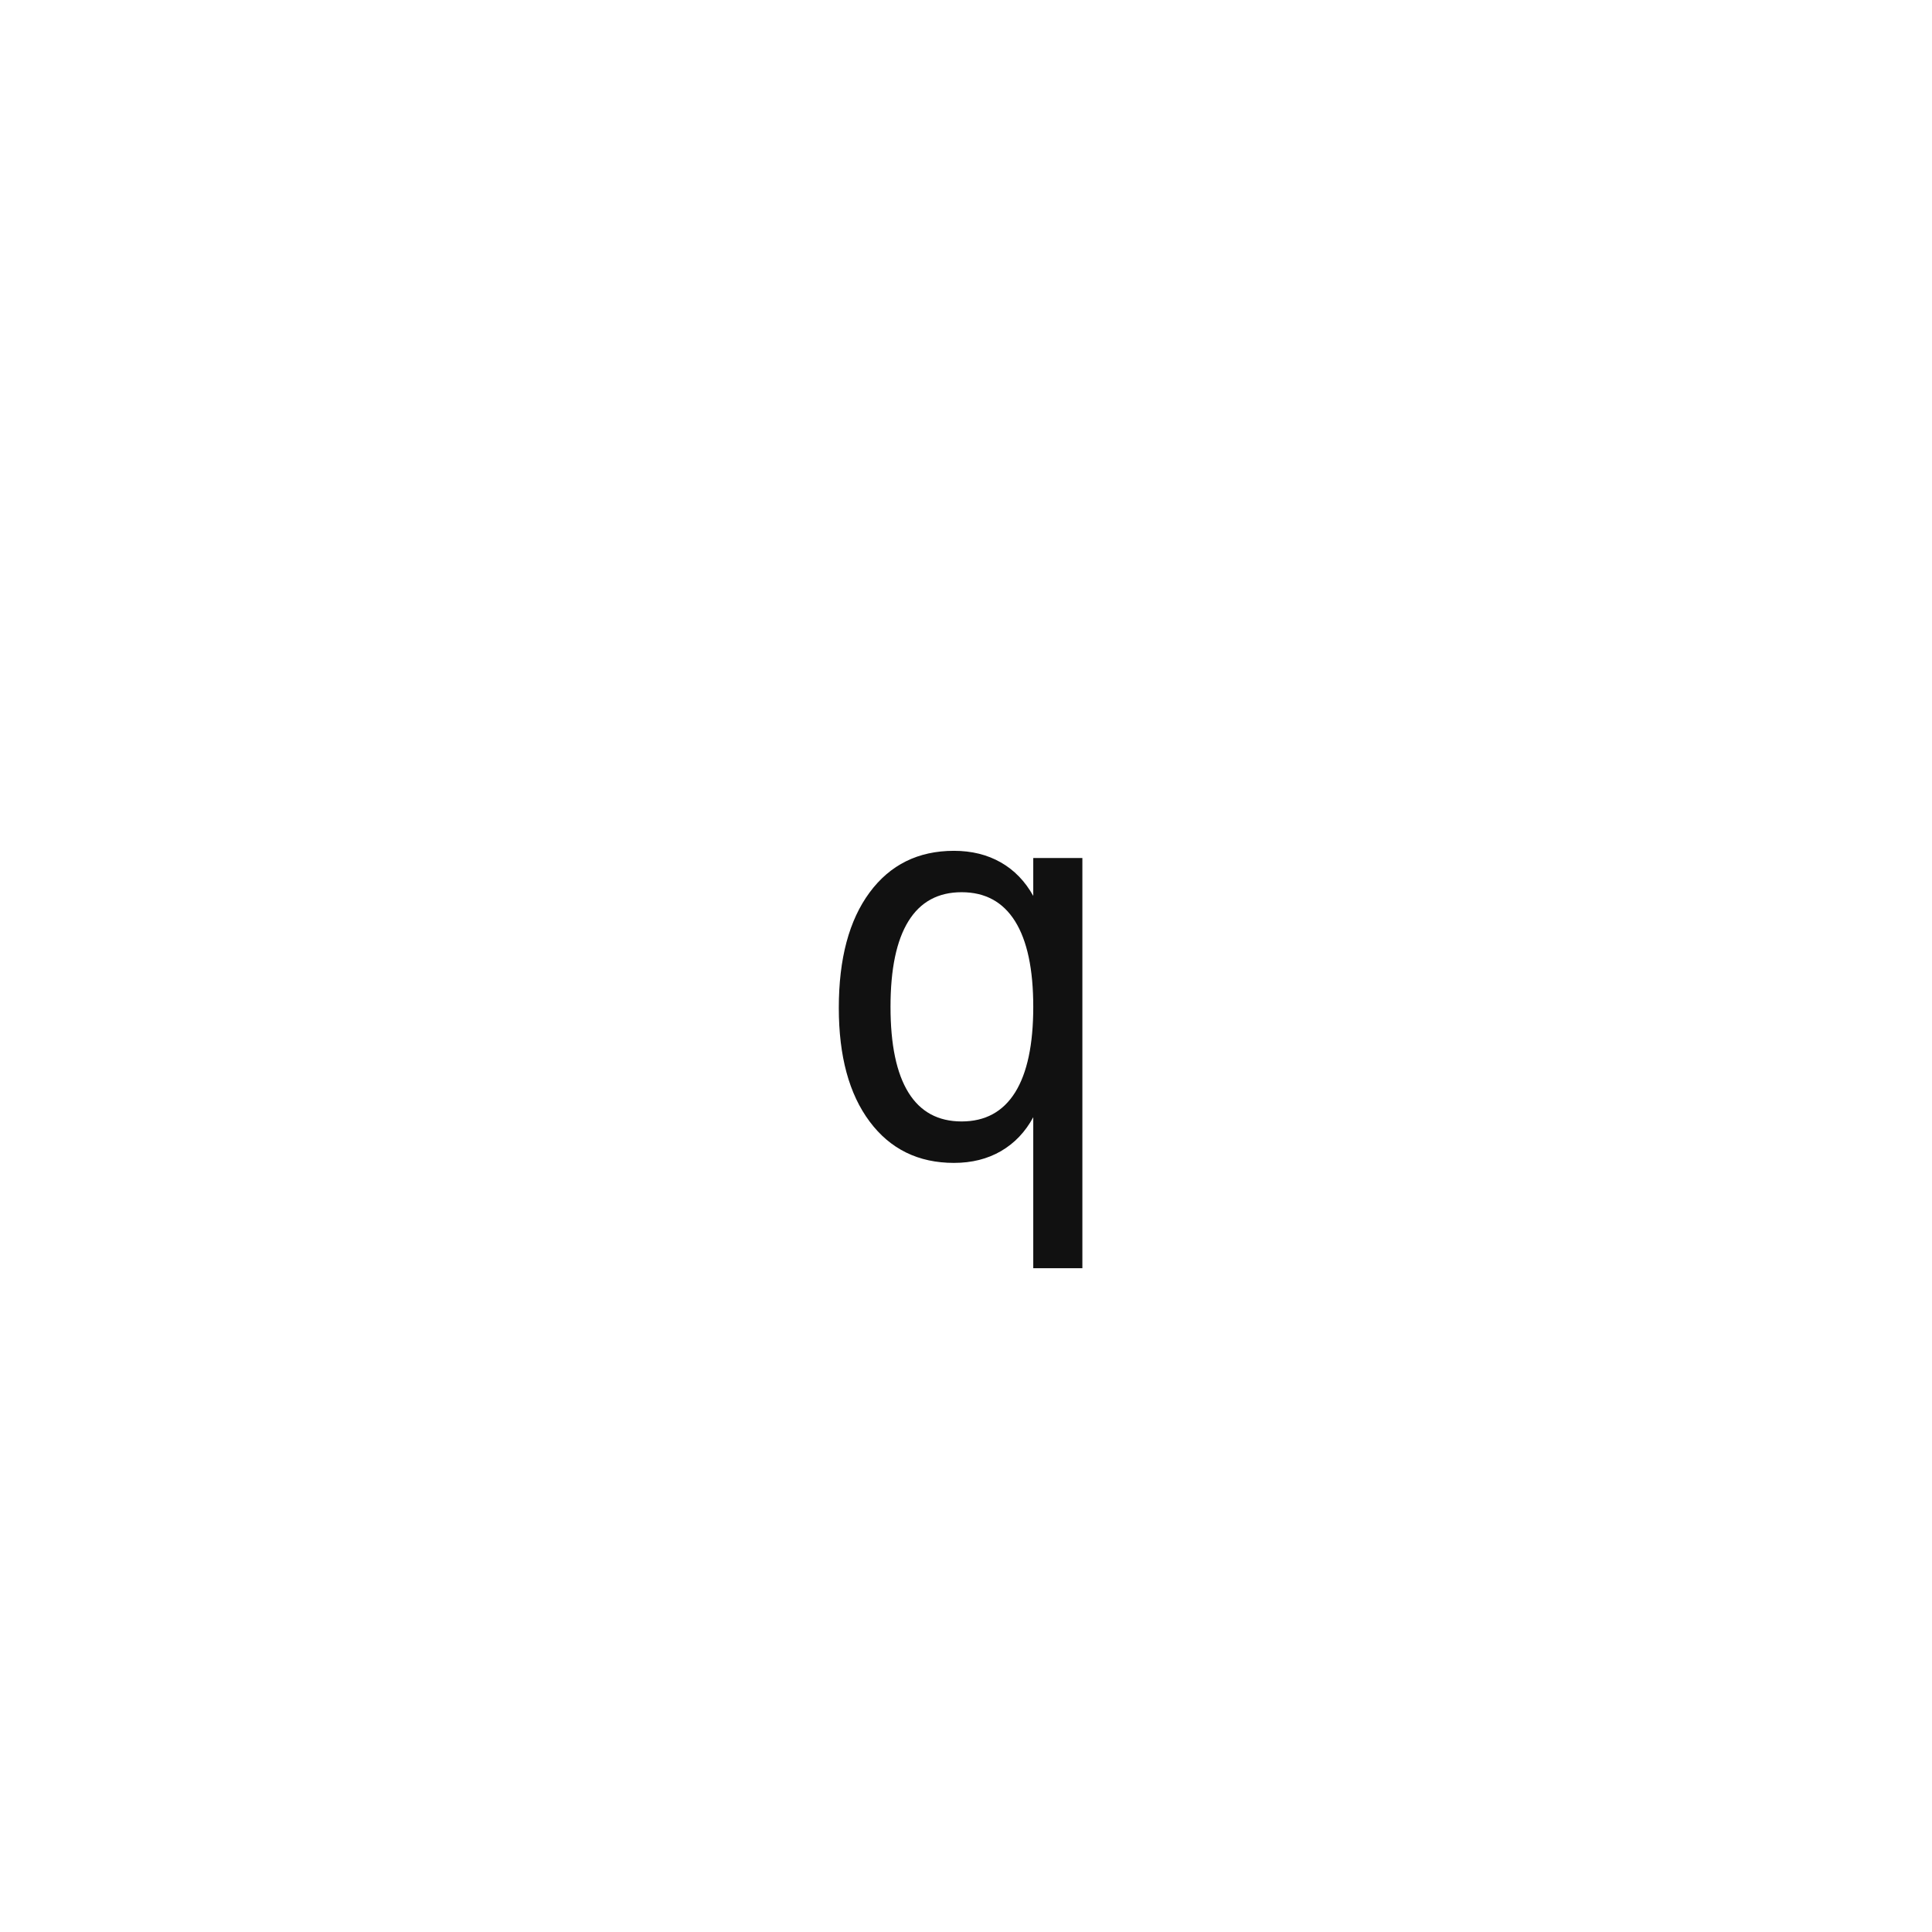
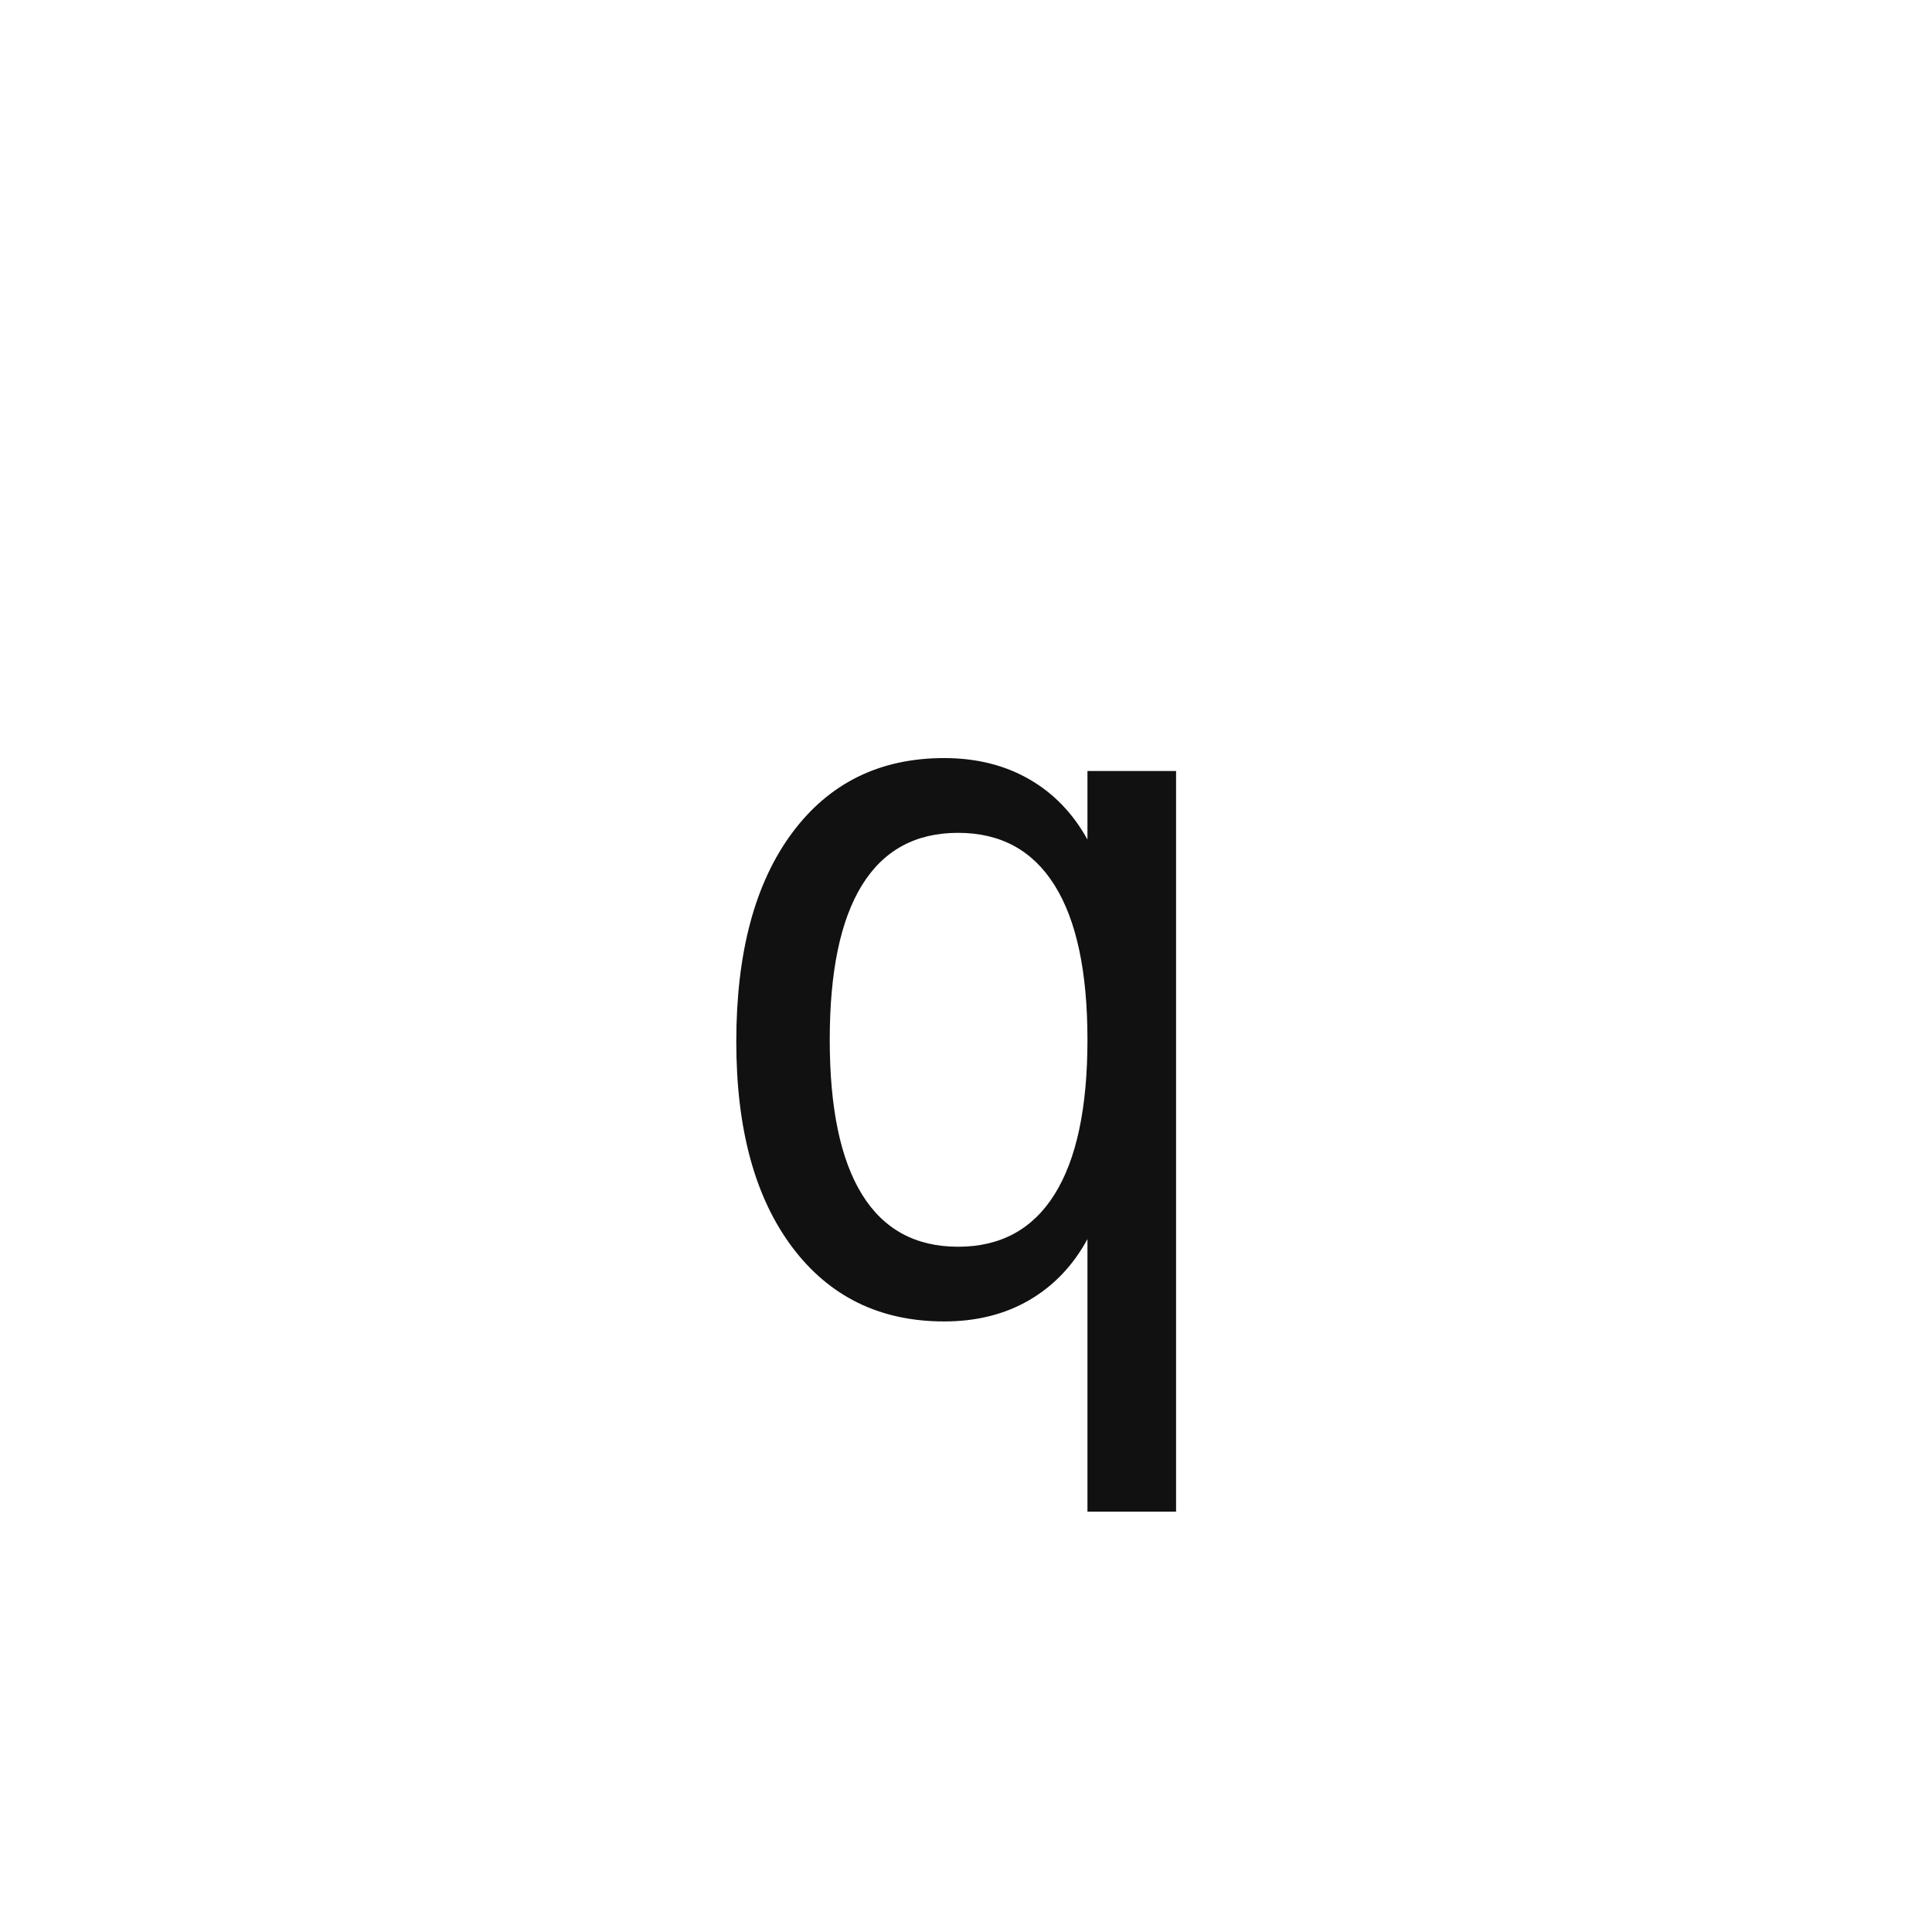
<svg xmlns="http://www.w3.org/2000/svg" width="512" height="512" viewBox="0 0 512 512">
  <defs>
    <style>
      @font-face {
        font-family: "Fira Code Icon";
        src: url("/fonts/FiraCode-Regular.woff2") format("woff2");
      }
    </style>
  </defs>
  <rect width="512" height="512" fill="#ffffff" />
-   <text x="256" y="256" fill="#111111" font-family="Fira Code Icon, monospace" font-size="144" text-anchor="middle" dominant-baseline="central">q</text>
+   <text x="256" y="256" fill="#111111" font-family="Fira Code Icon, monospace" font-size="260" text-anchor="middle" dominant-baseline="central">q</text>
</svg>
